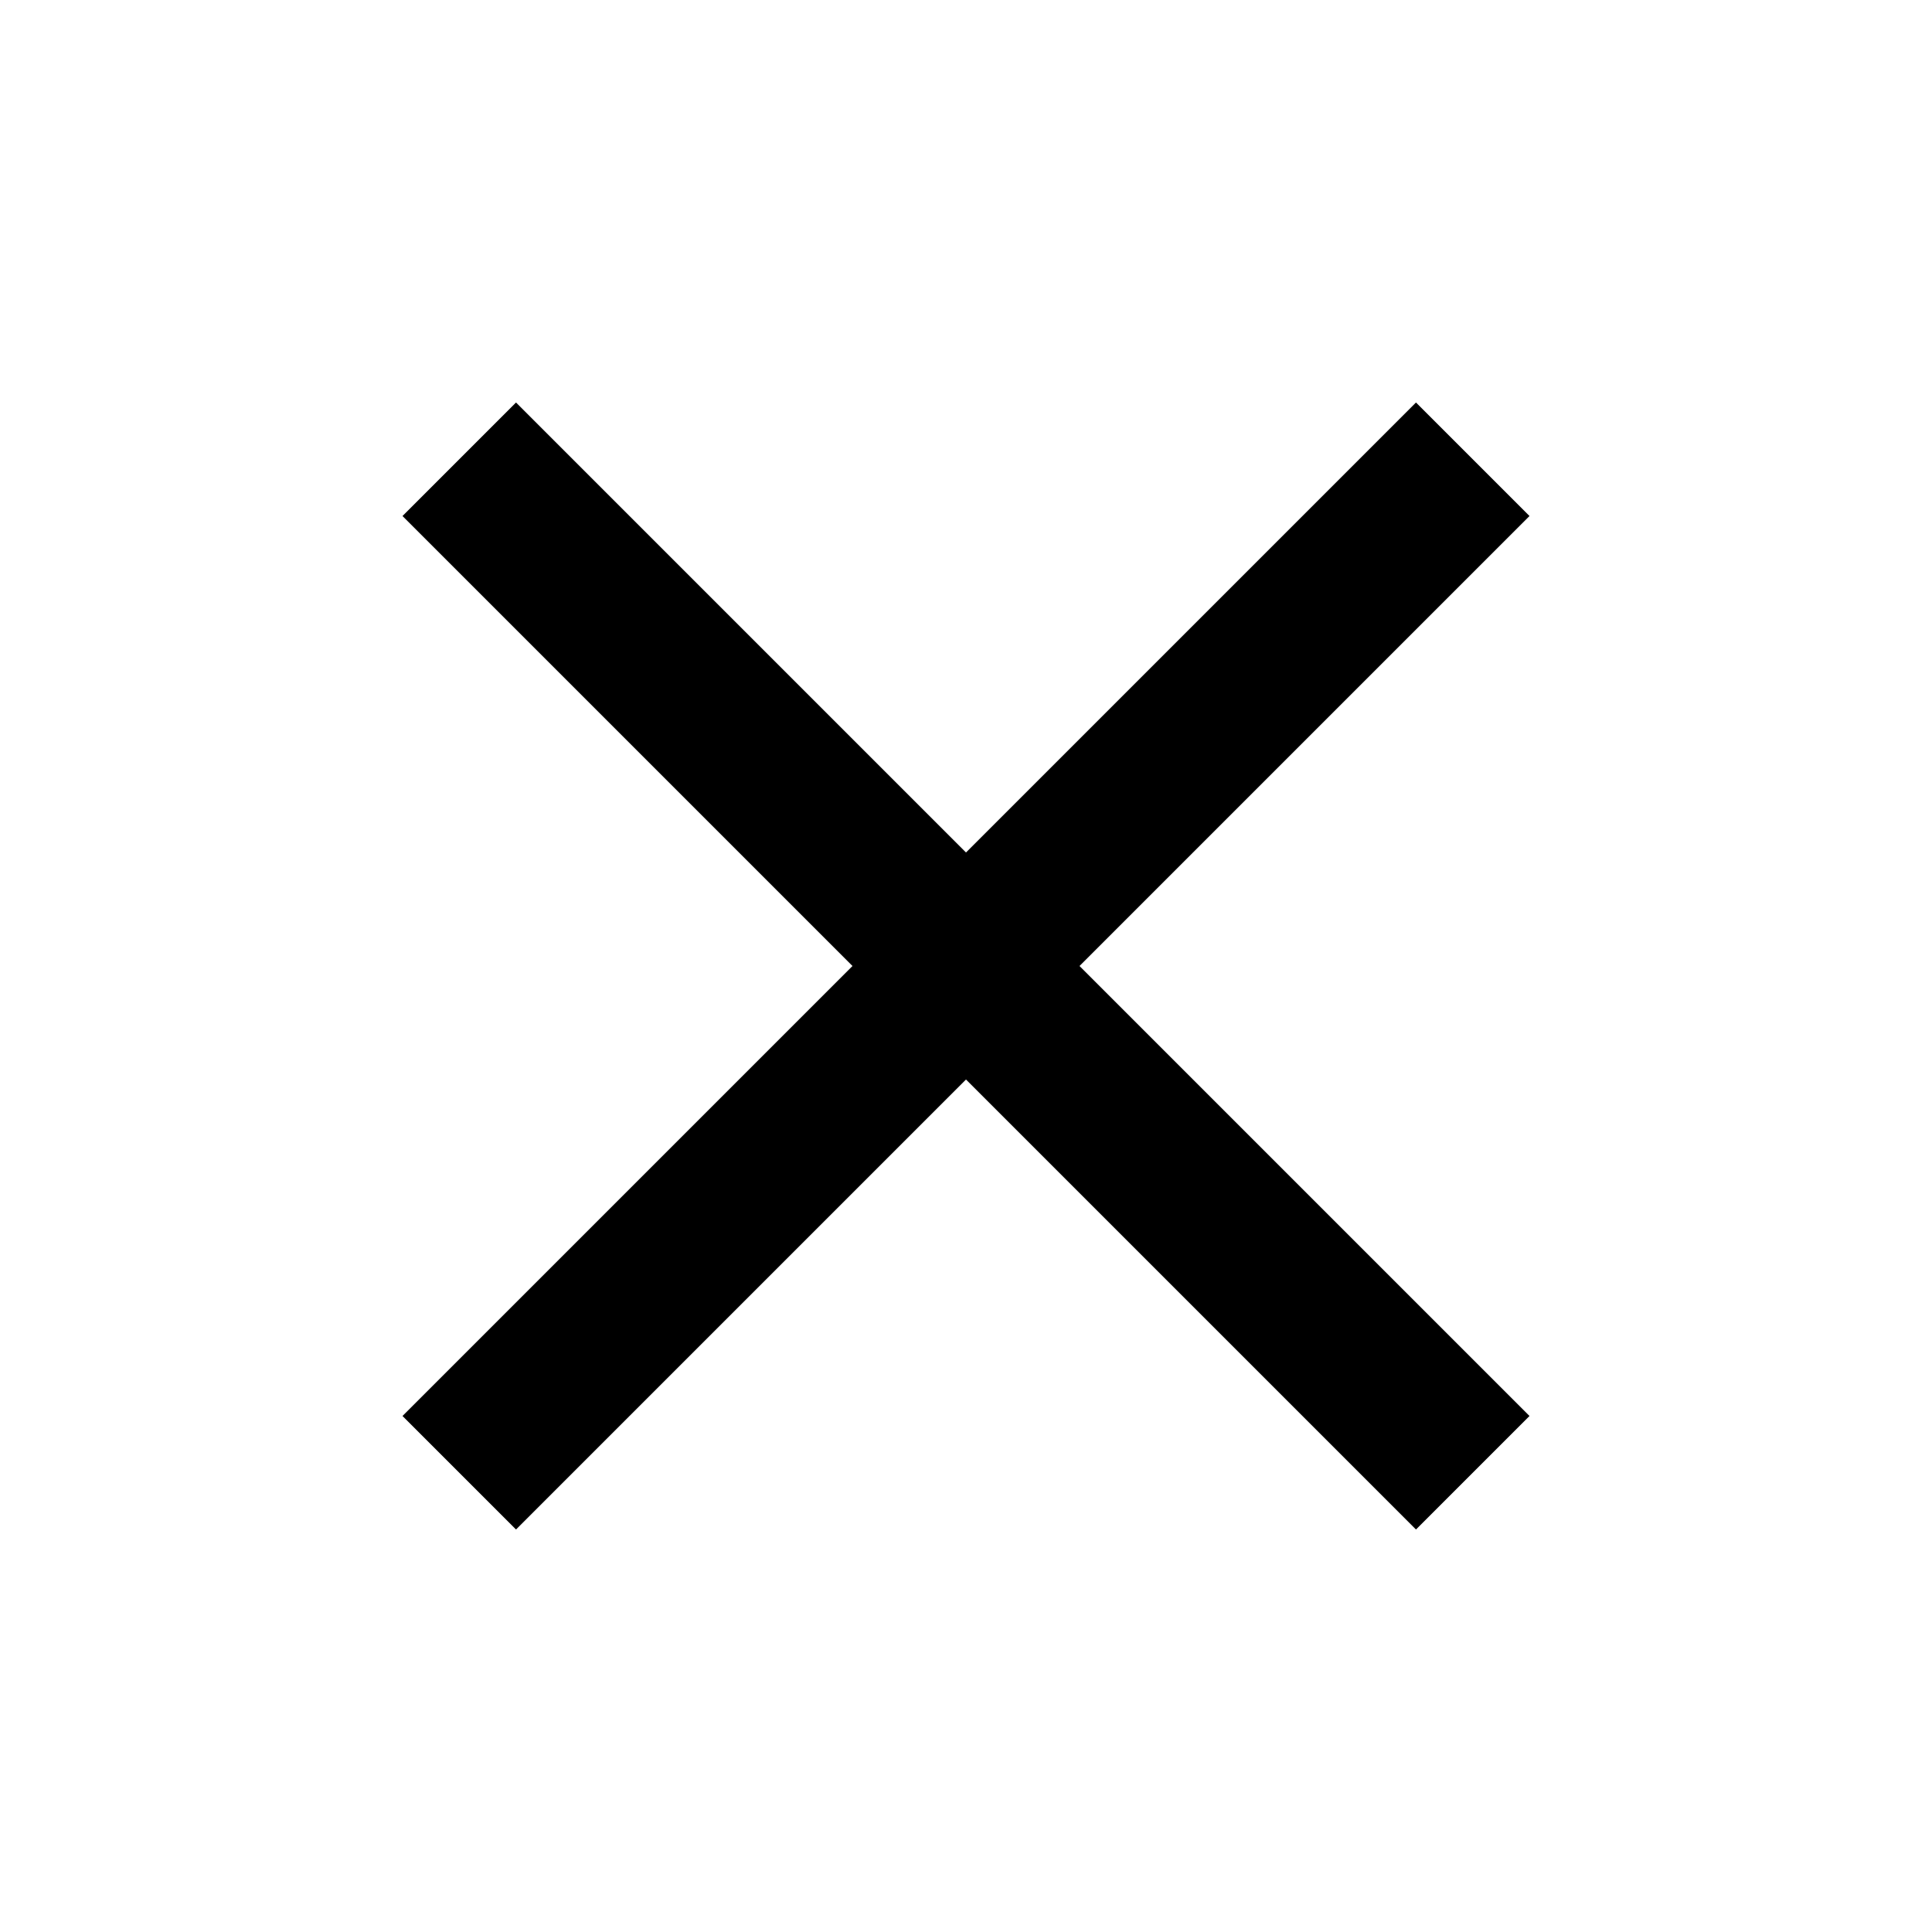
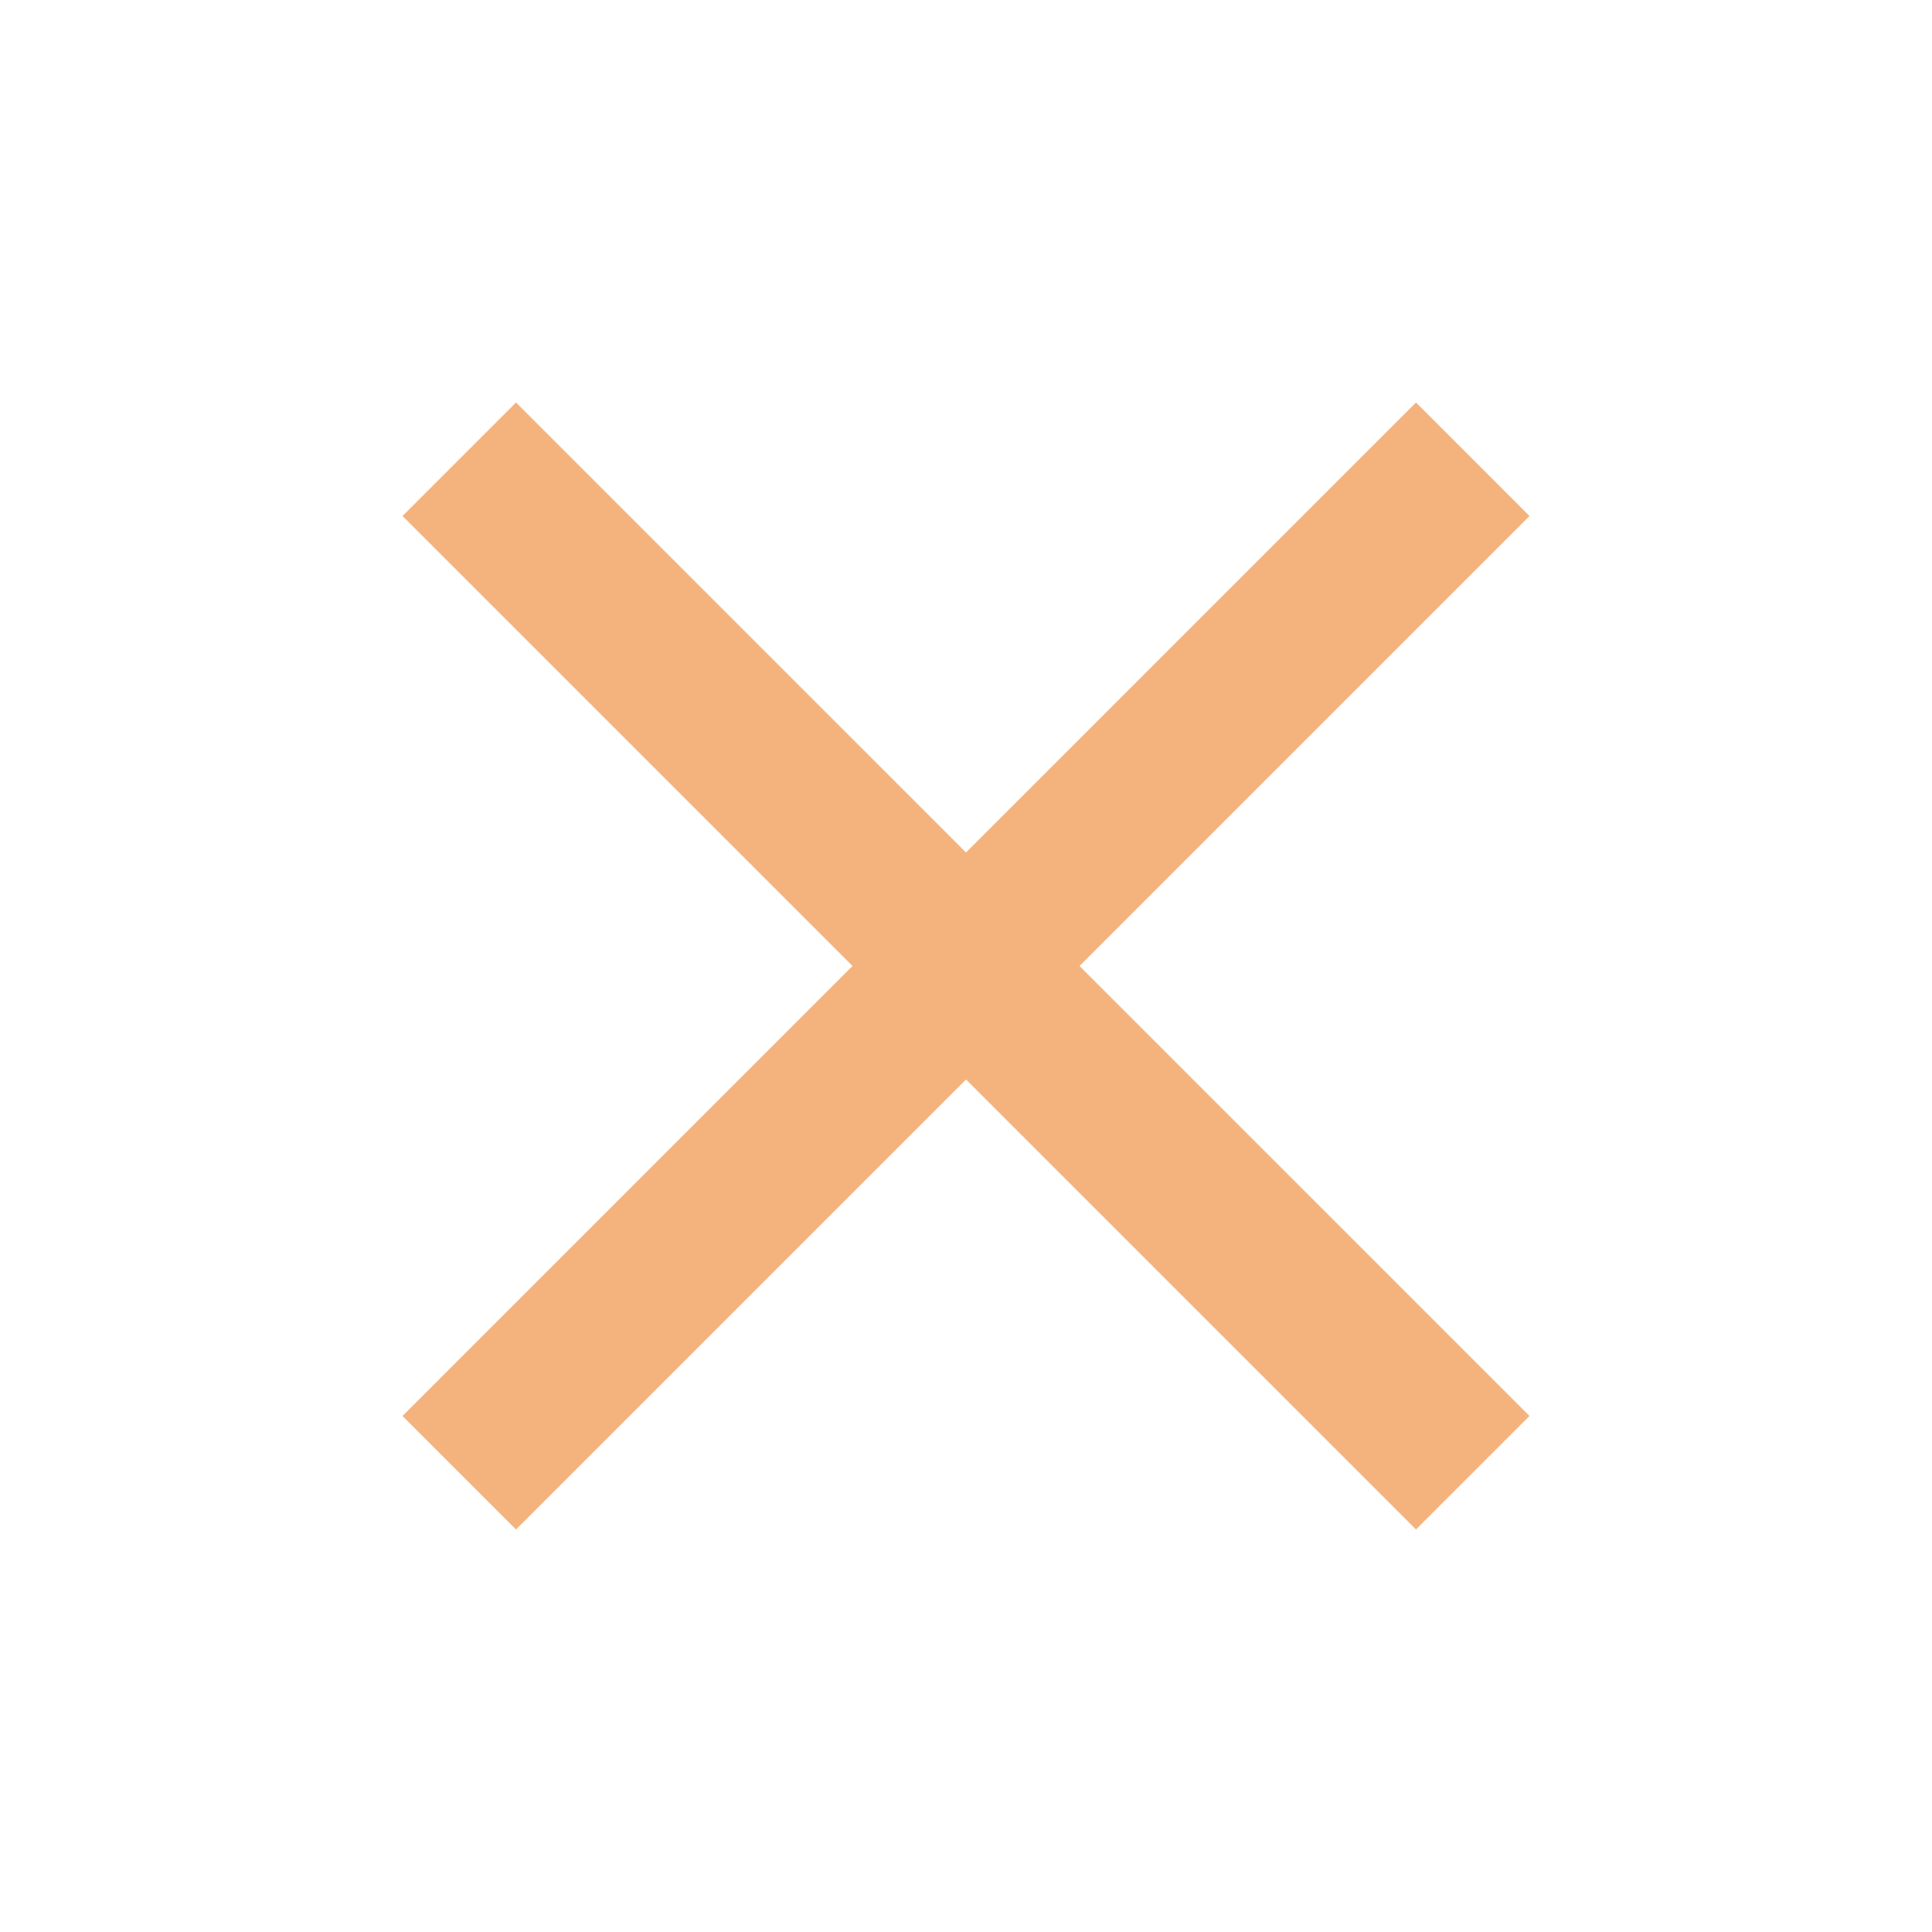
<svg xmlns="http://www.w3.org/2000/svg" width="24" height="24" viewBox="0 0 24 24">
-   <path d="M19 6.41L17.59 5 12 10.59 6.41 5 5 6.41 10.59 12 5 17.59 6.41 19 12 13.41 17.59 19 19 17.59 13.41 12z" />
+   <path fill="#f4b37d" d="M19 6.41L17.59 5 12 10.59 6.41 5 5 6.41 10.59 12 5 17.59 6.41 19 12 13.41 17.59 19 19 17.59 13.41 12z" />
  <path d="M0 0h24v24H0z" fill="none" />
</svg>
